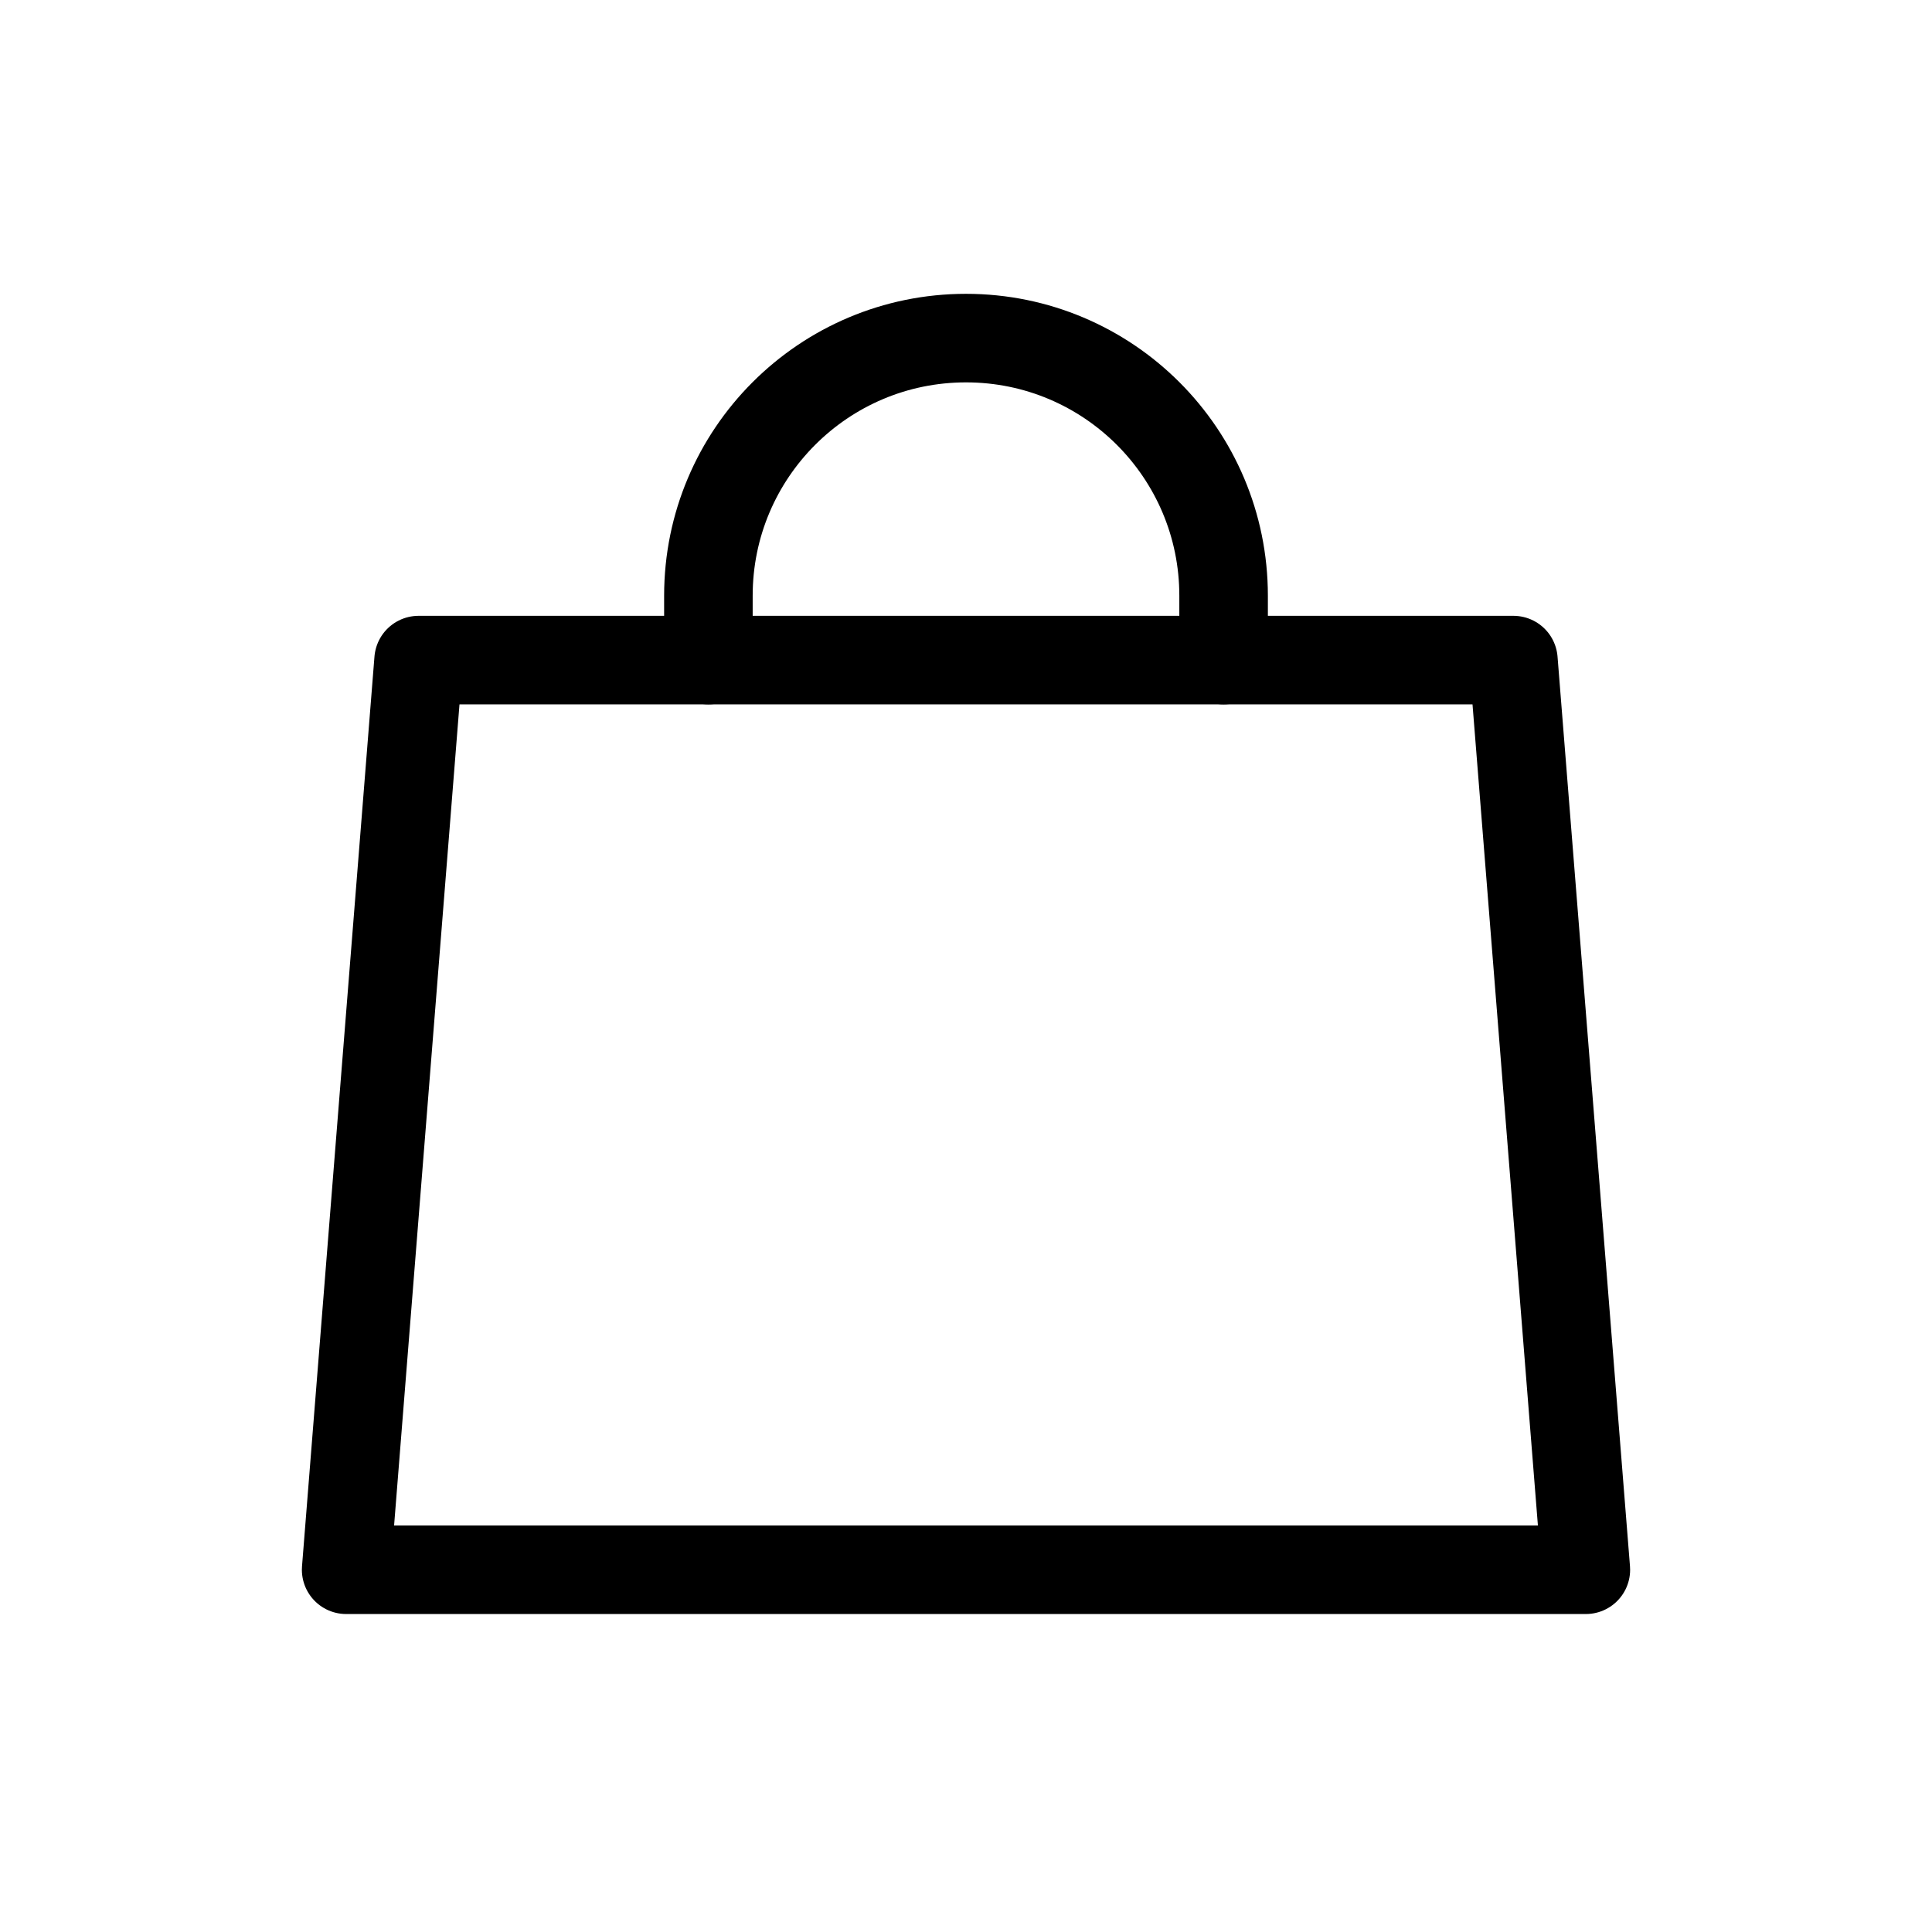
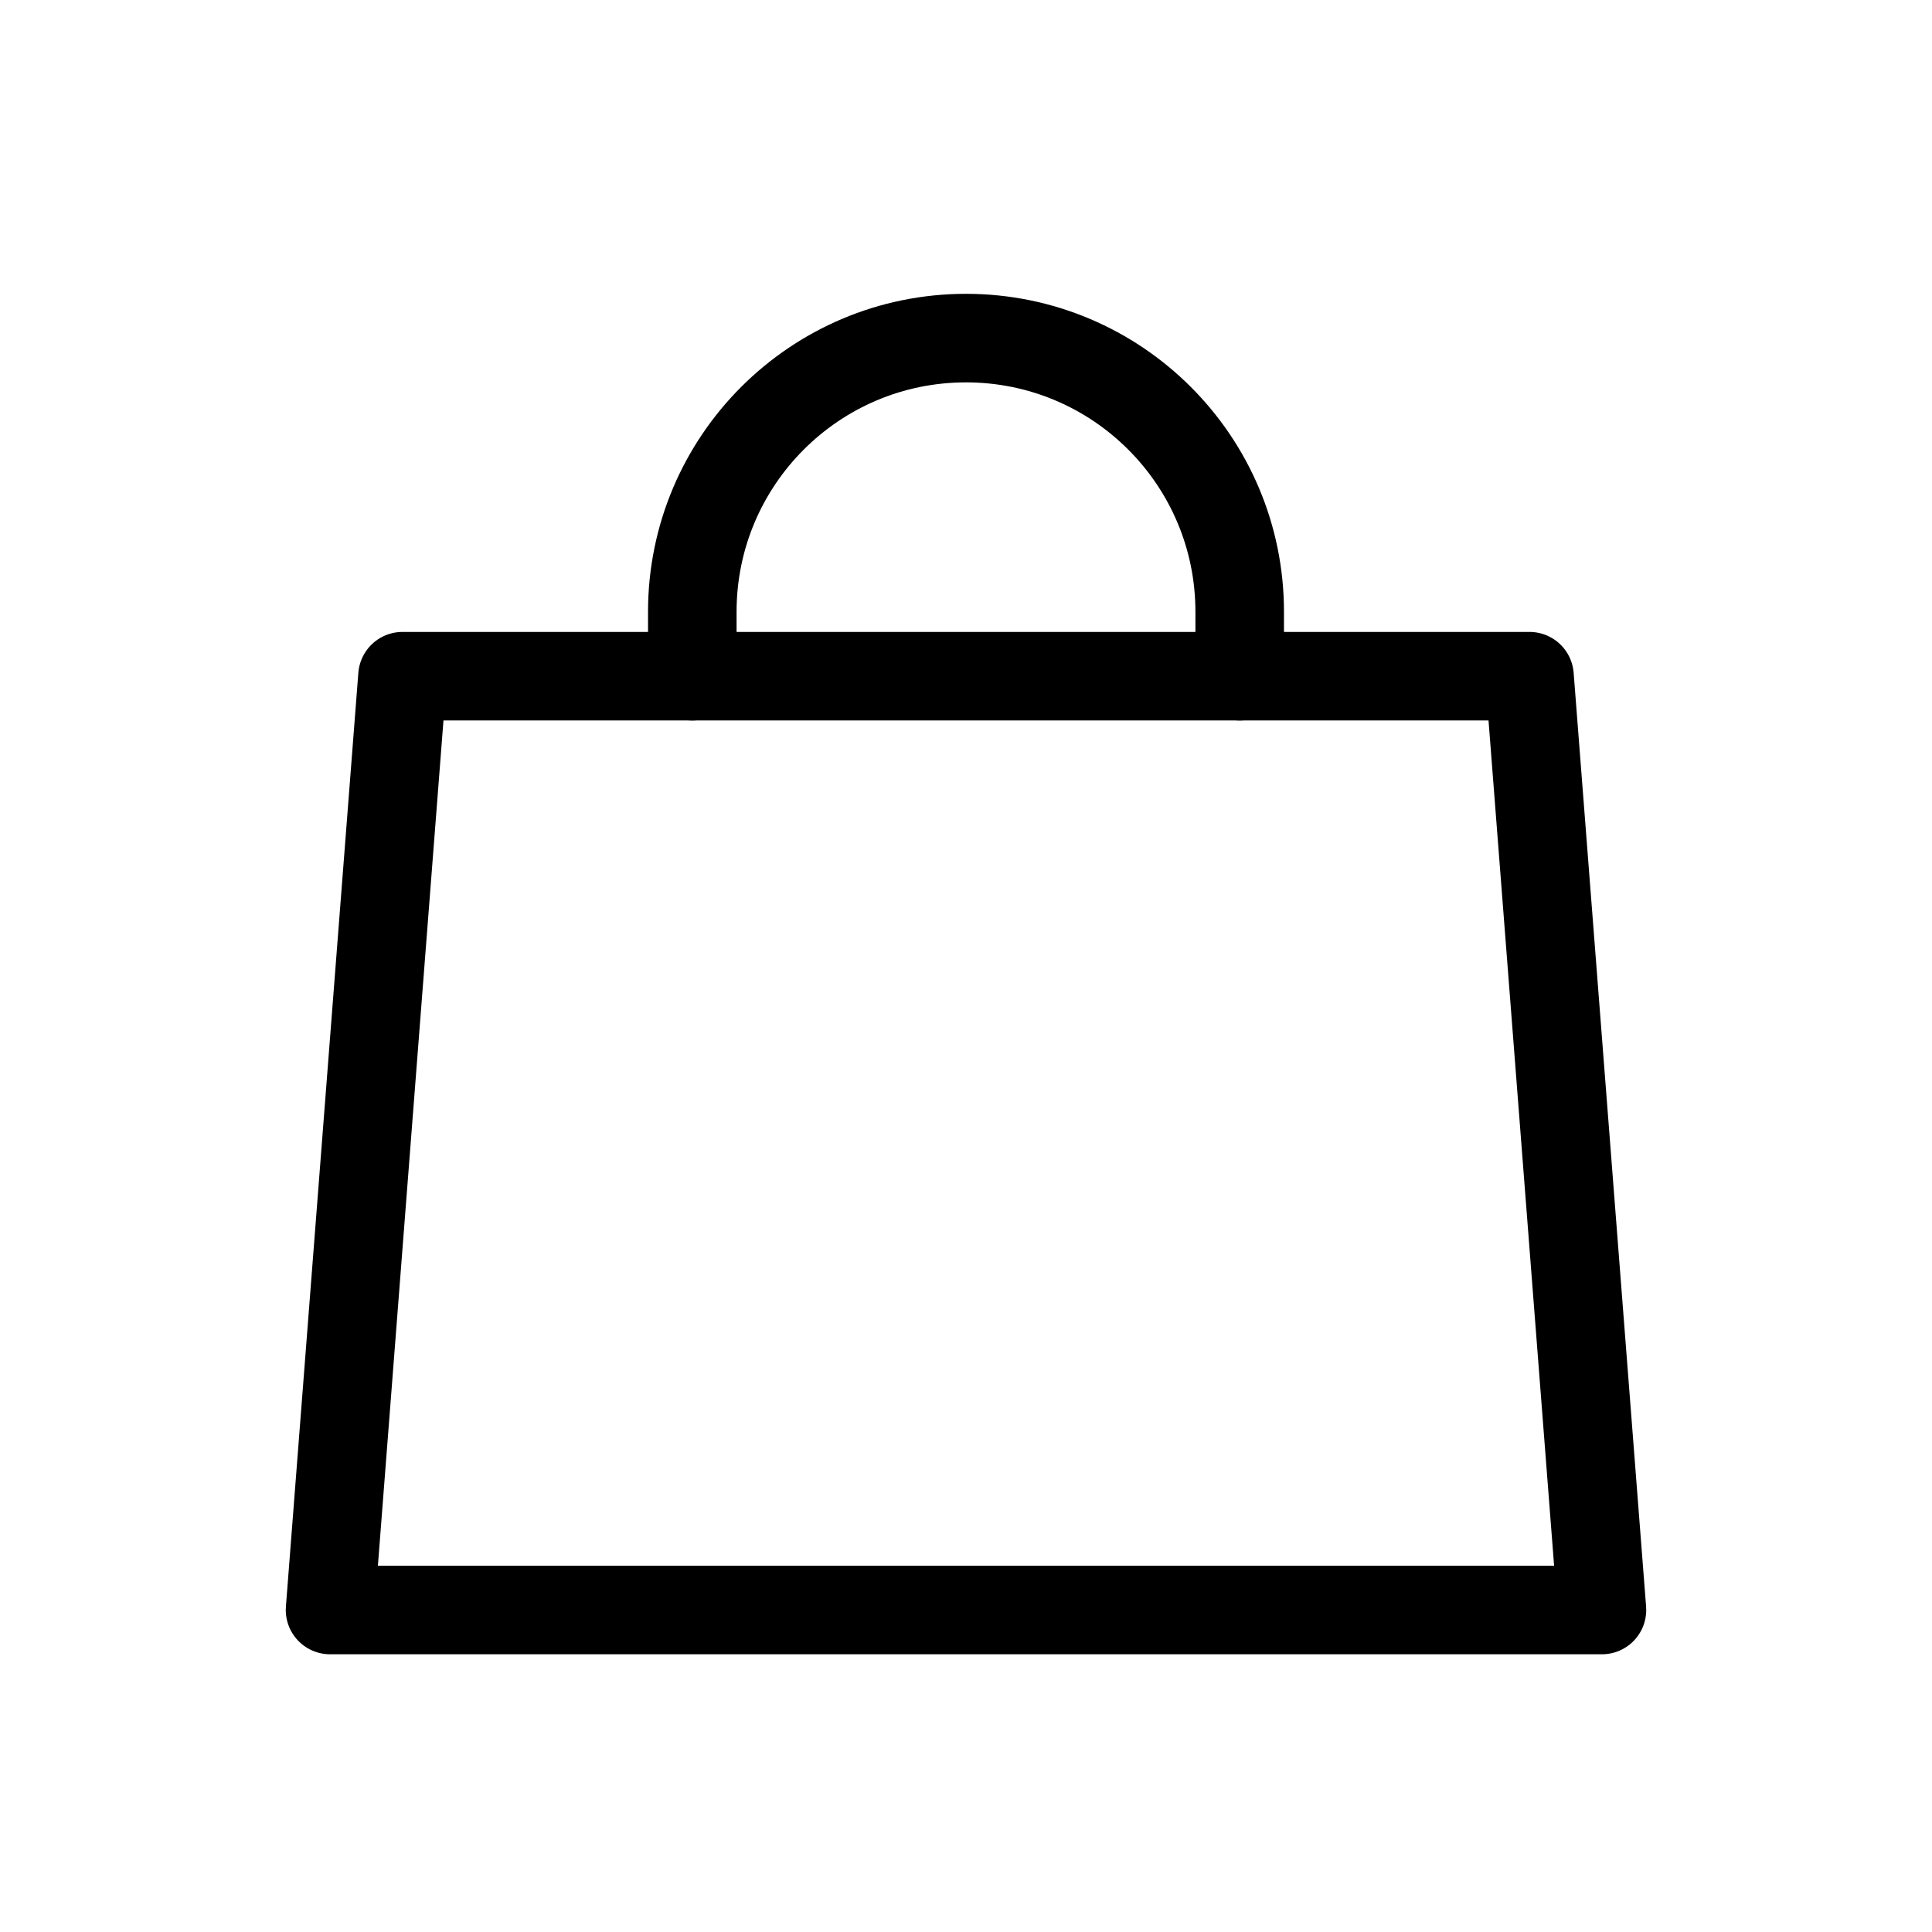
<svg xmlns="http://www.w3.org/2000/svg" fill="none" class="icon icon-cart" viewBox="0 0 24 24" stroke="currentColor" stroke-width="1.1" stroke-linecap="round" stroke-linejoin="round">
-   <path d="M5.2 8.2h13.6l.9 11.3H4.3z" />
-   <path d="M8.8 8.2v-.8a3.2 3.2 0 0 1 6.4 0v.8" />
+   <path d="M5 8.4h14l.9 11.6H4.1z" />
+   <path d="M8.6 8.4v-.8a3.4 3.4 0 0 1 6.8 0v.8" />
</svg>
